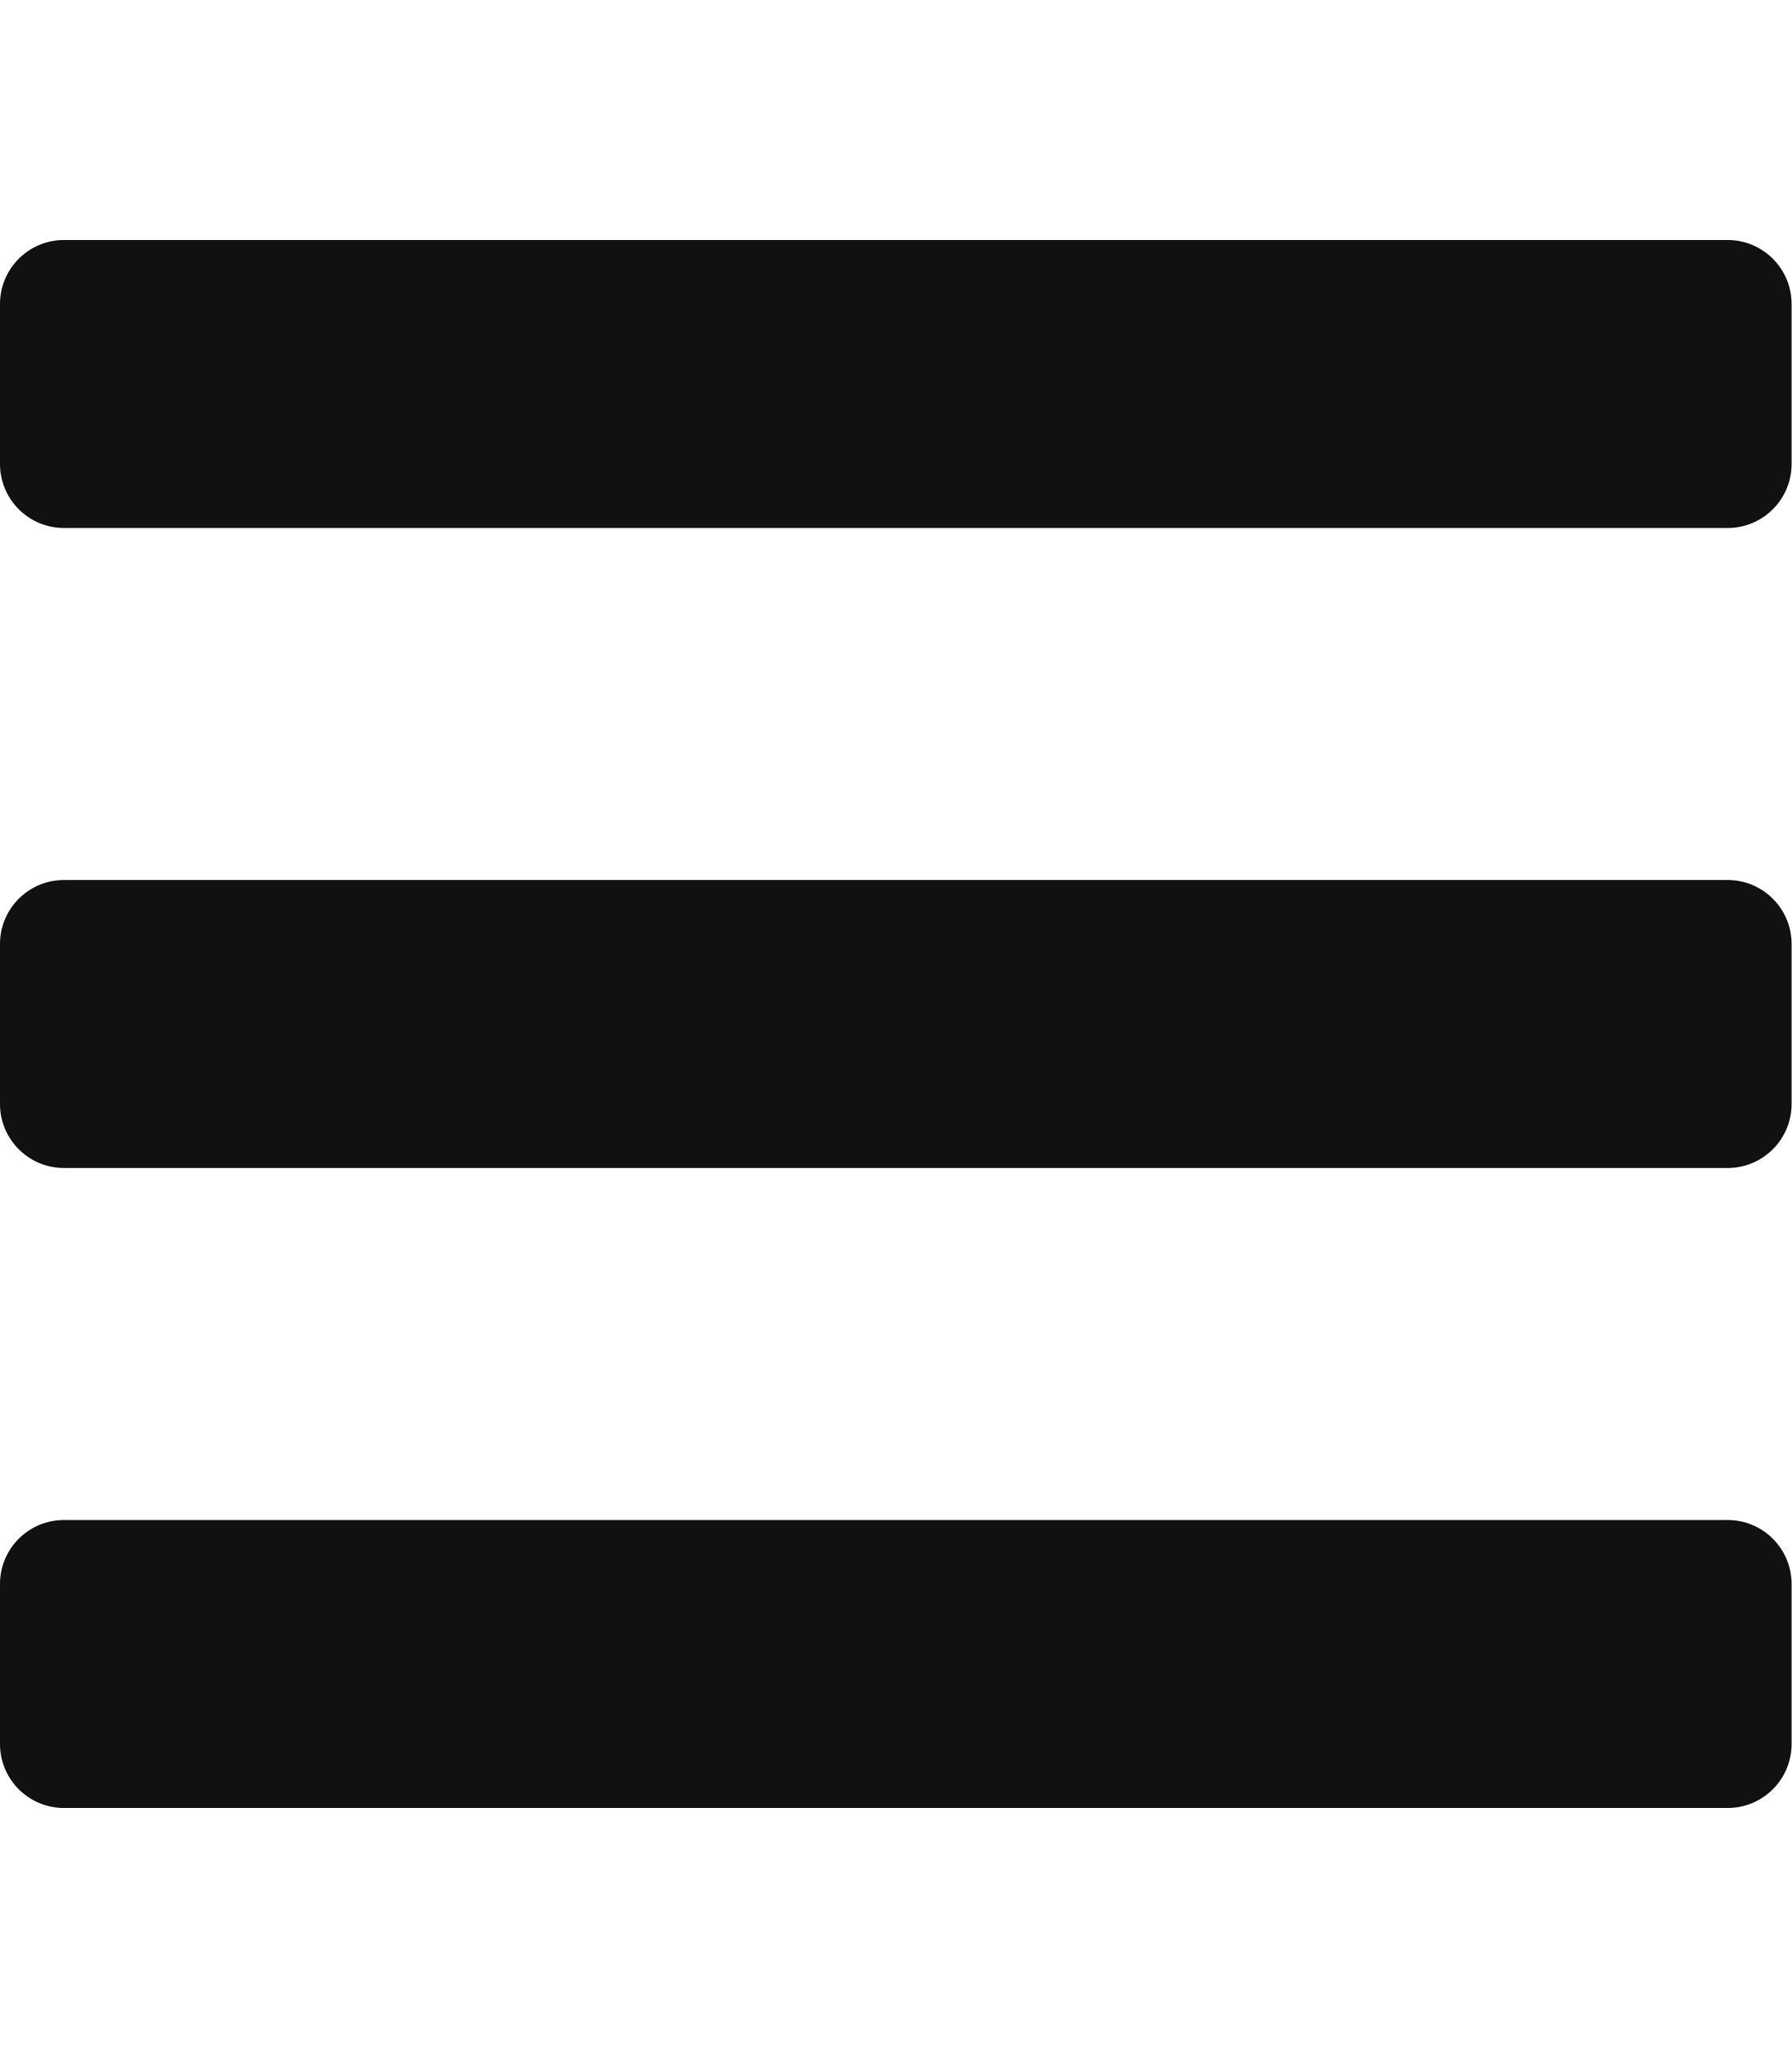
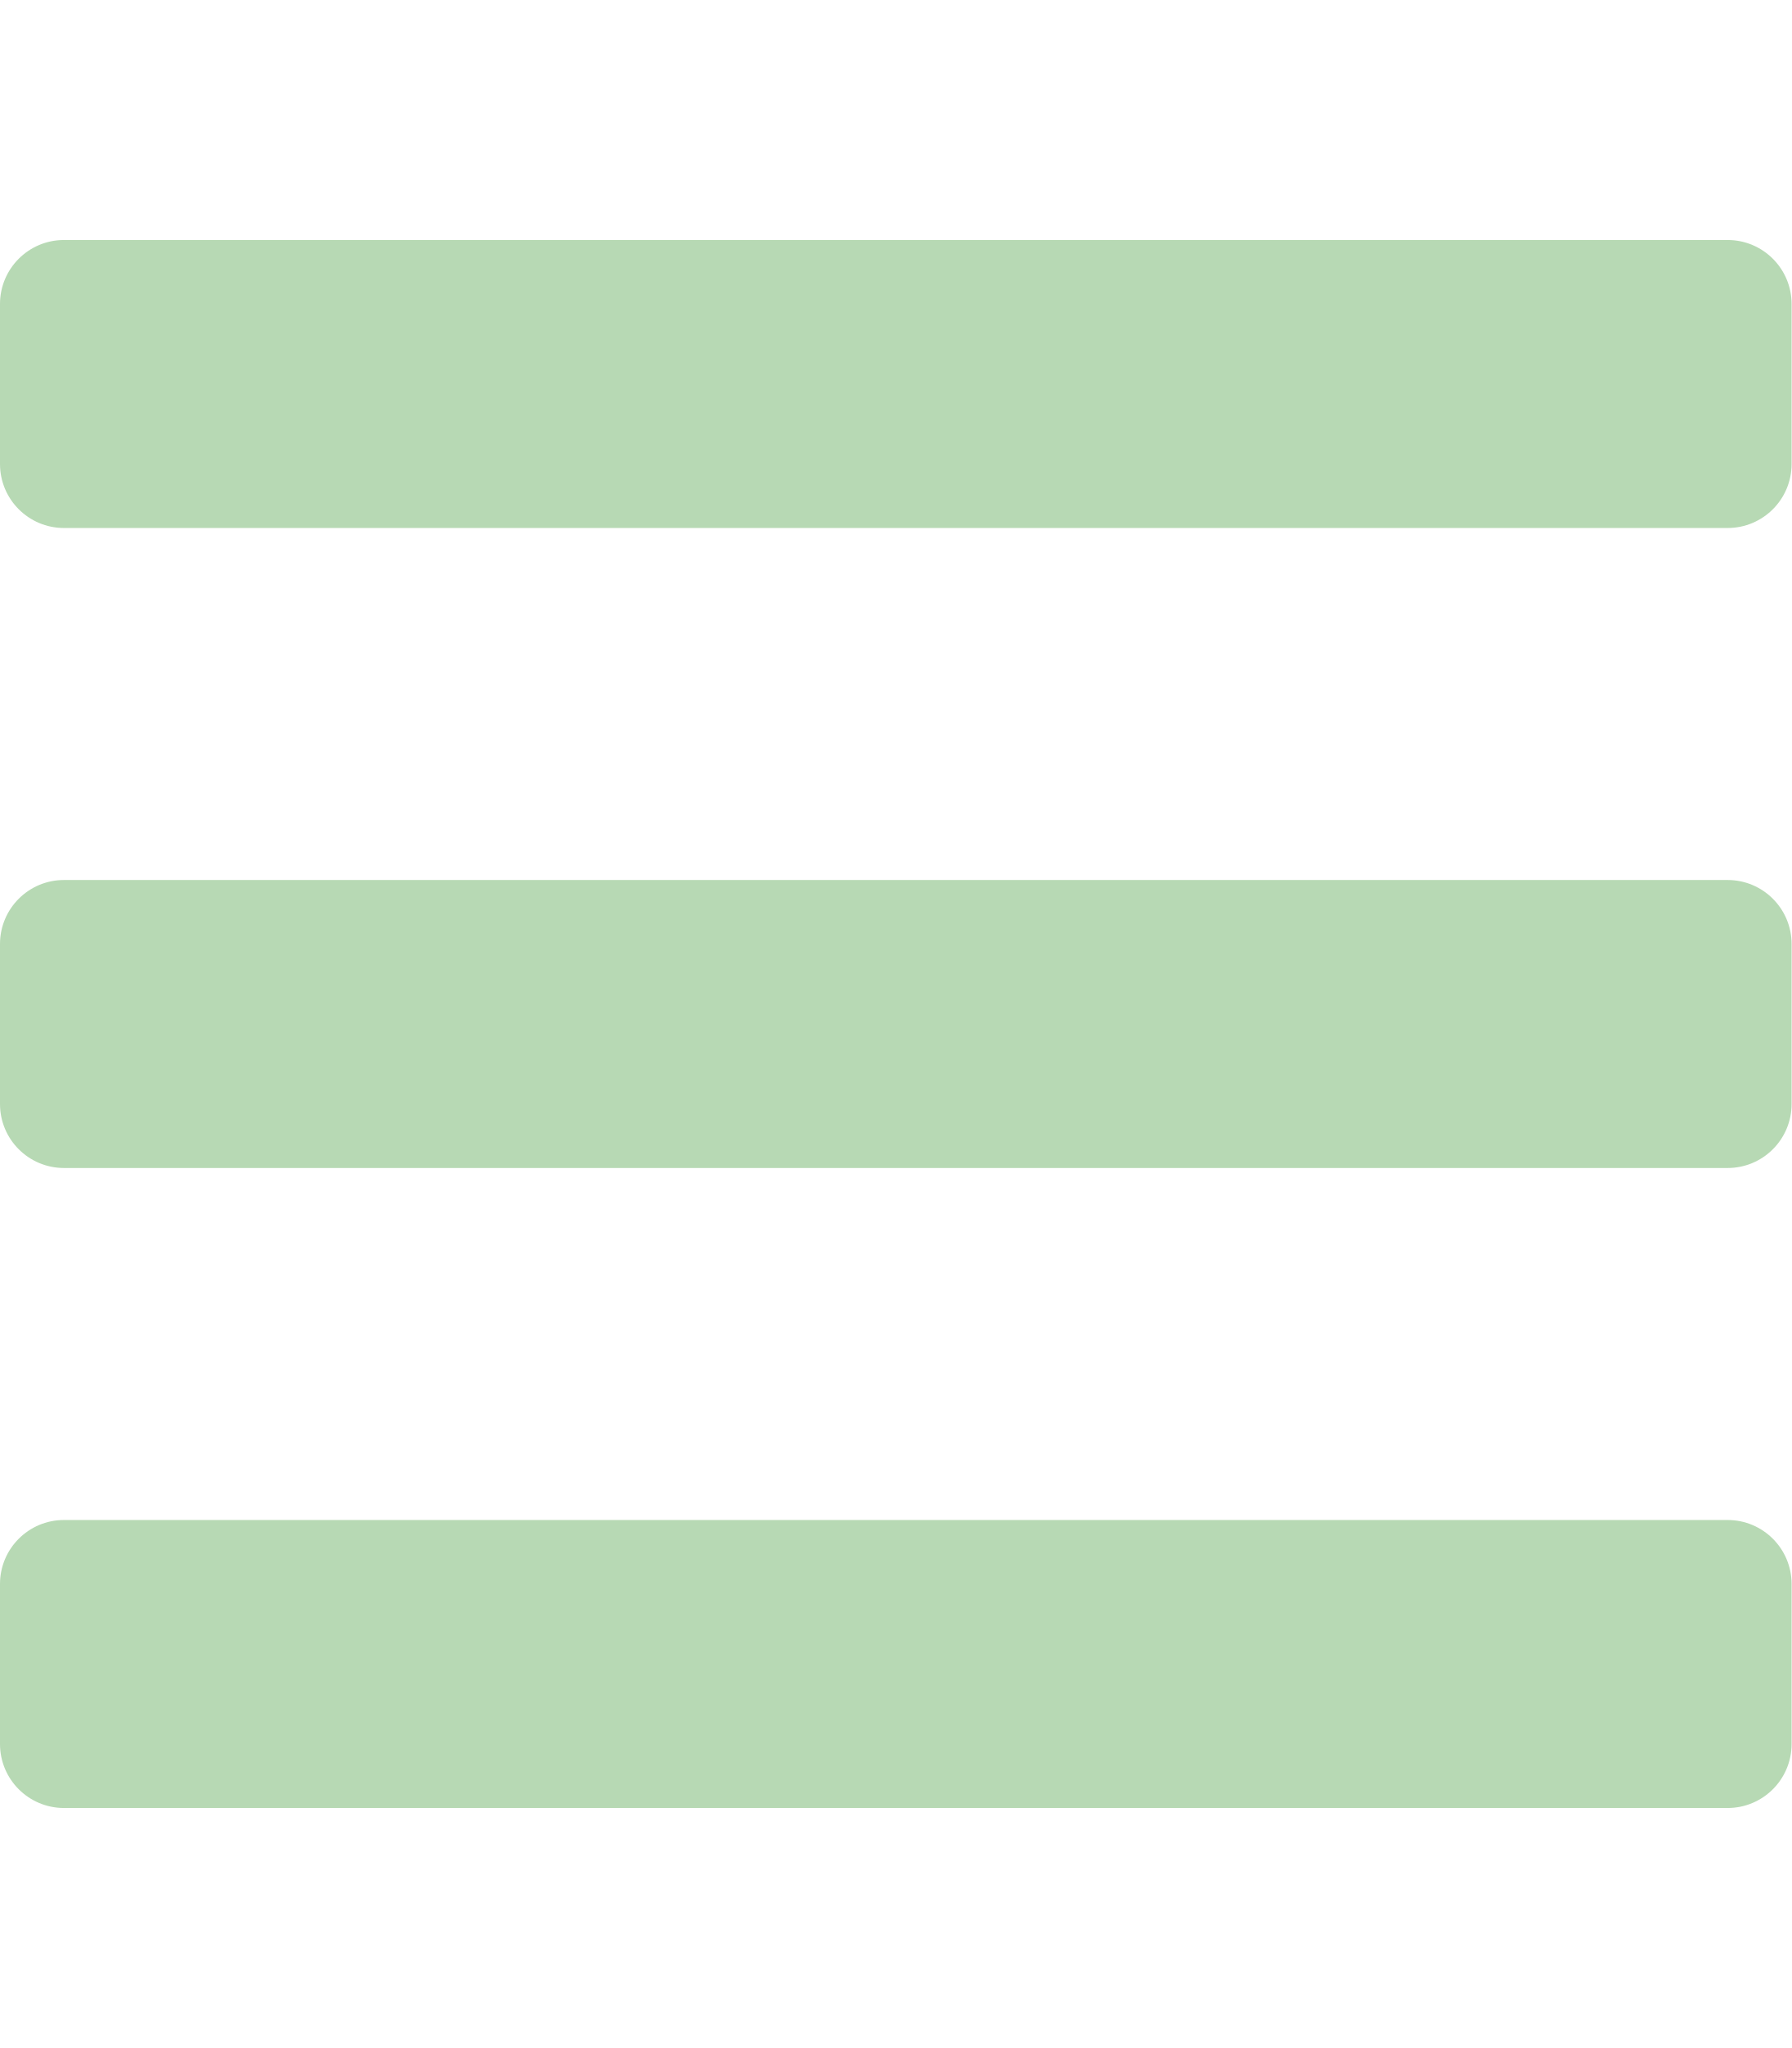
<svg xmlns="http://www.w3.org/2000/svg" aria-hidden="true" focusable="false" data-prefix="fas" data-icon="bars" class="svg-inline--fa fa-bars fa-w-14" role="img" viewBox="0 0 448 512">
-   <path fill="#111" d="M16 132h416c8.837 0 16-7.163 16-16V76c0-8.837-7.163-16-16-16H16C7.163 60 0 67.163 0 76v40c0 8.837 7.163 16 16 16zm0 160h416c8.837 0 16-7.163 16-16v-40c0-8.837-7.163-16-16-16H16c-8.837 0-16 7.163-16 16v40c0 8.837 7.163 16 16 16zm0 160h416c8.837 0 16-7.163 16-16v-40c0-8.837-7.163-16-16-16H16c-8.837 0-16 7.163-16 16v40c0 8.837 7.163 16 16 16z" />
+   <path fill="#b7d9b4" d="M16 132h416c8.837 0 16-7.163 16-16V76c0-8.837-7.163-16-16-16H16C7.163 60 0 67.163 0 76v40c0 8.837 7.163 16 16 16zm0 160h416c8.837 0 16-7.163 16-16v-40c0-8.837-7.163-16-16-16H16c-8.837 0-16 7.163-16 16v40c0 8.837 7.163 16 16 16zm0 160h416c8.837 0 16-7.163 16-16v-40c0-8.837-7.163-16-16-16H16c-8.837 0-16 7.163-16 16v40c0 8.837 7.163 16 16 16z" />
</svg>
